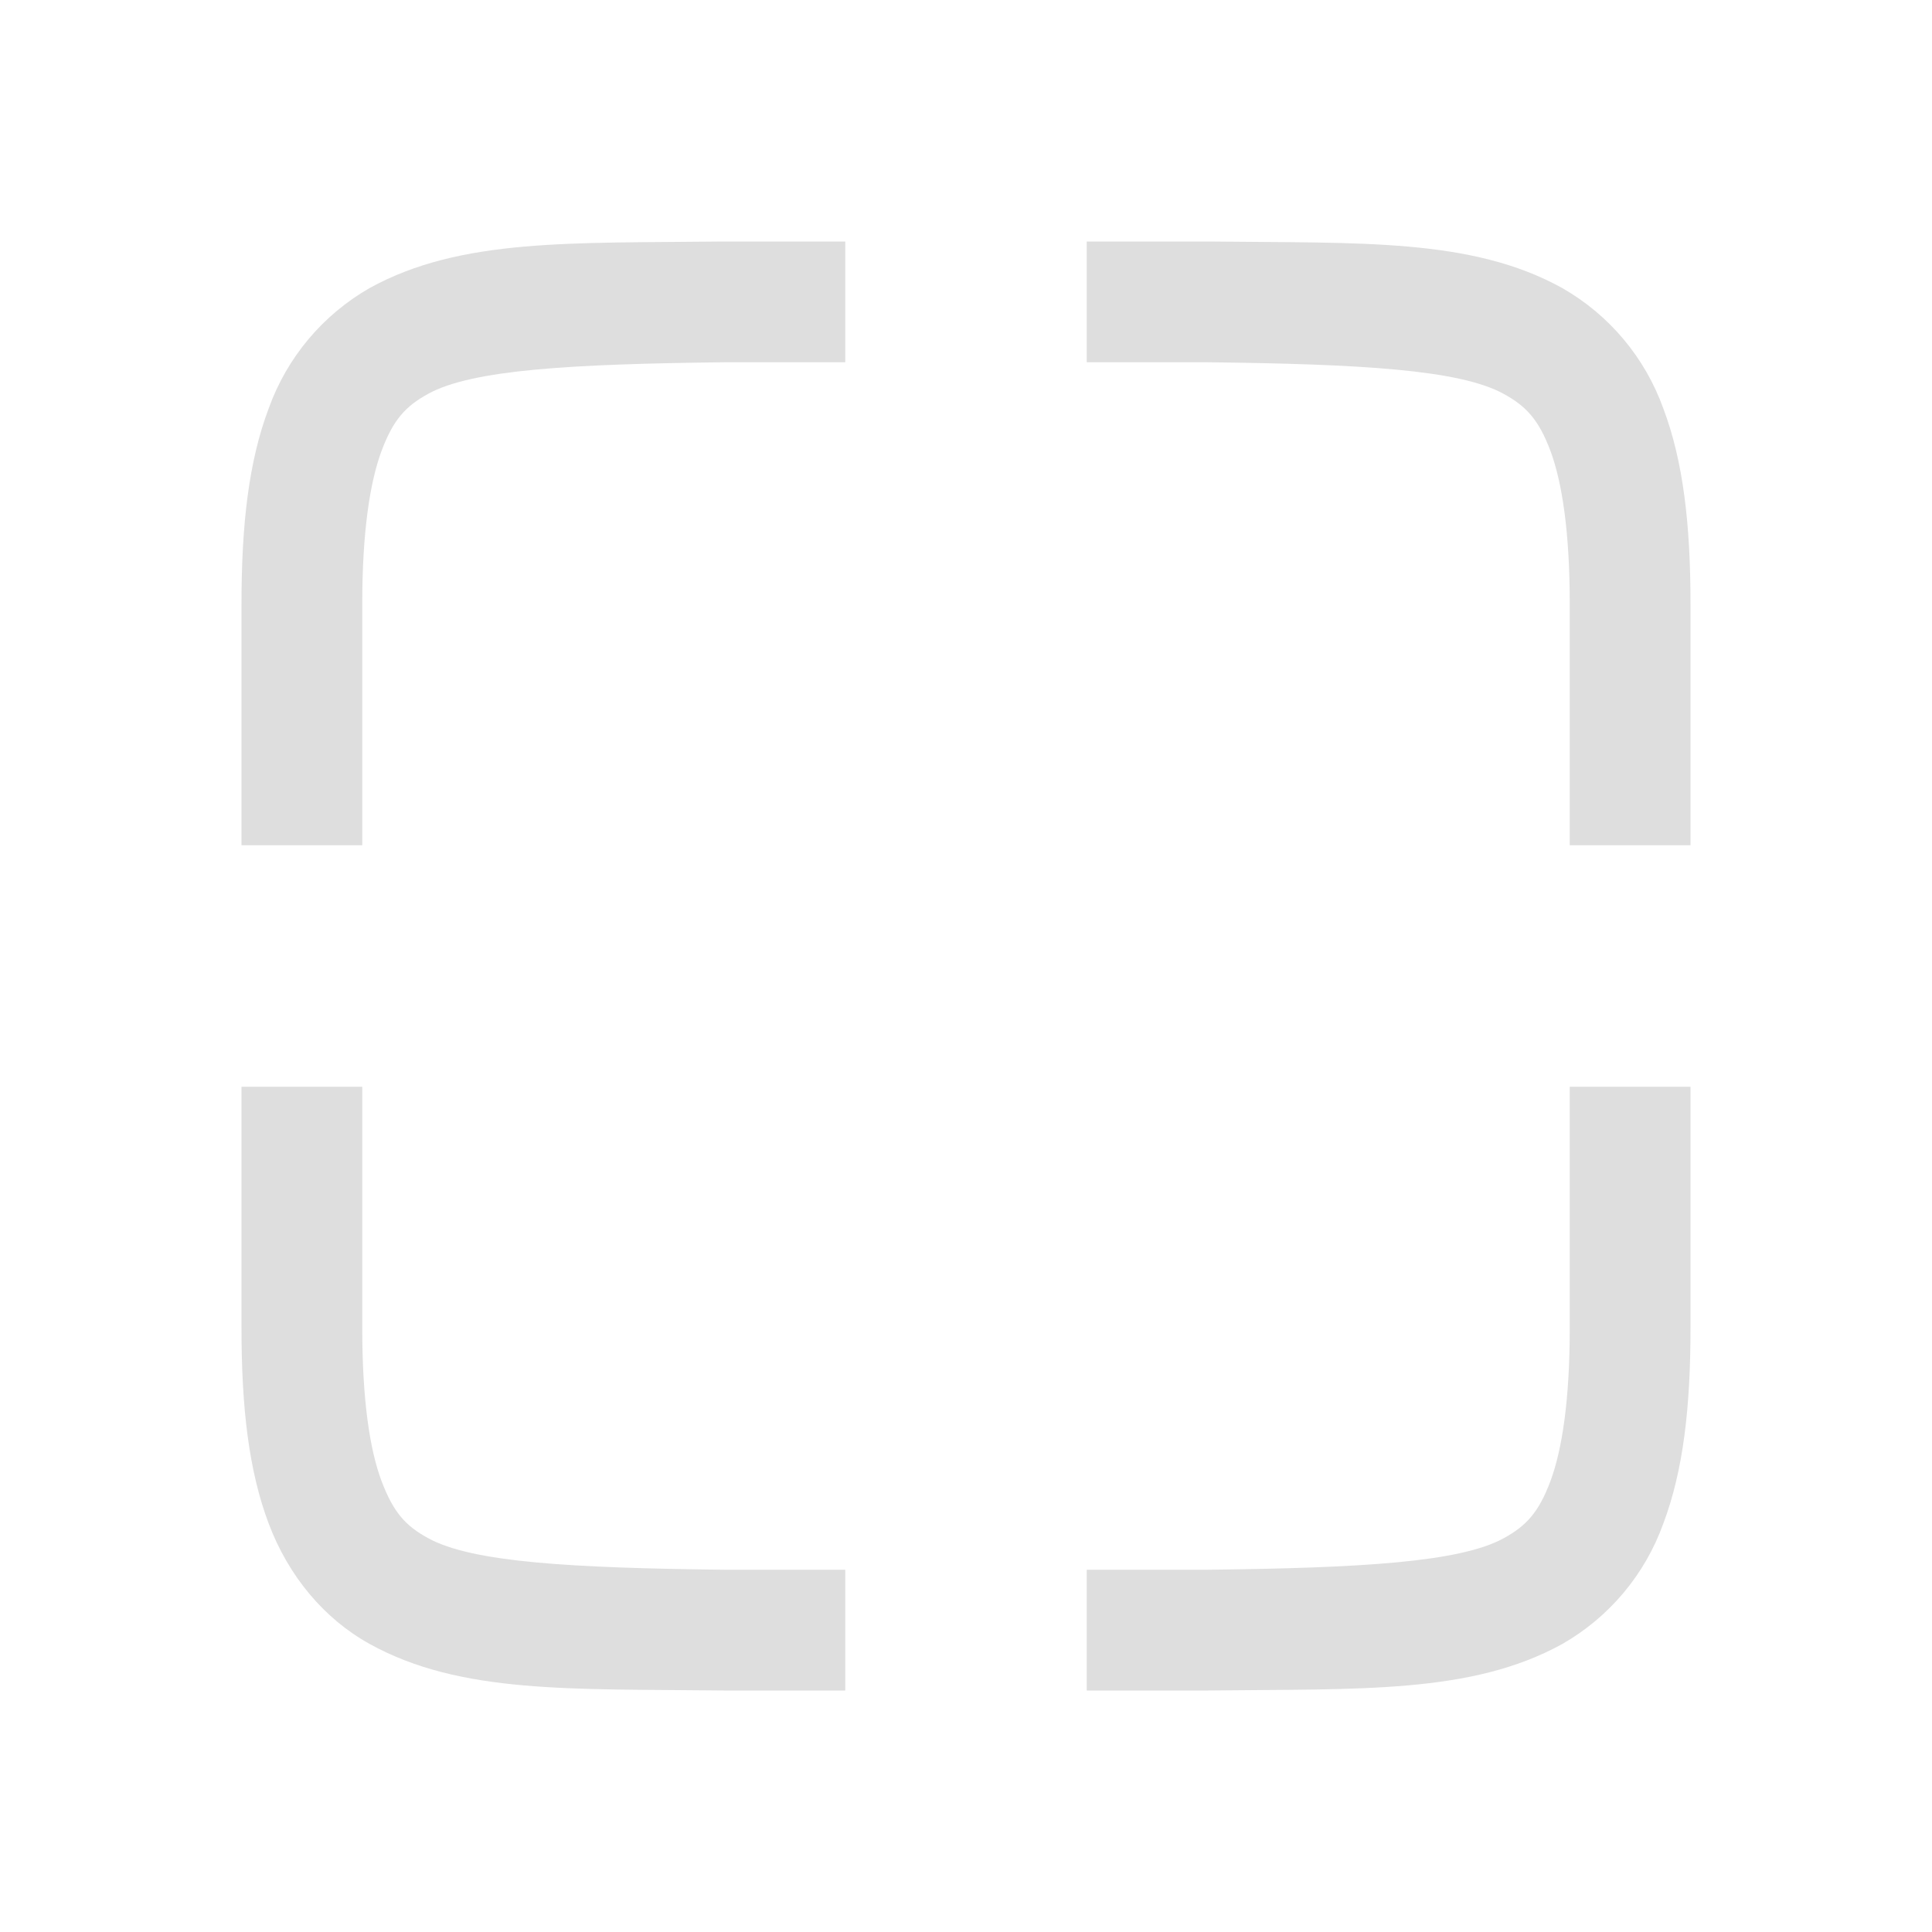
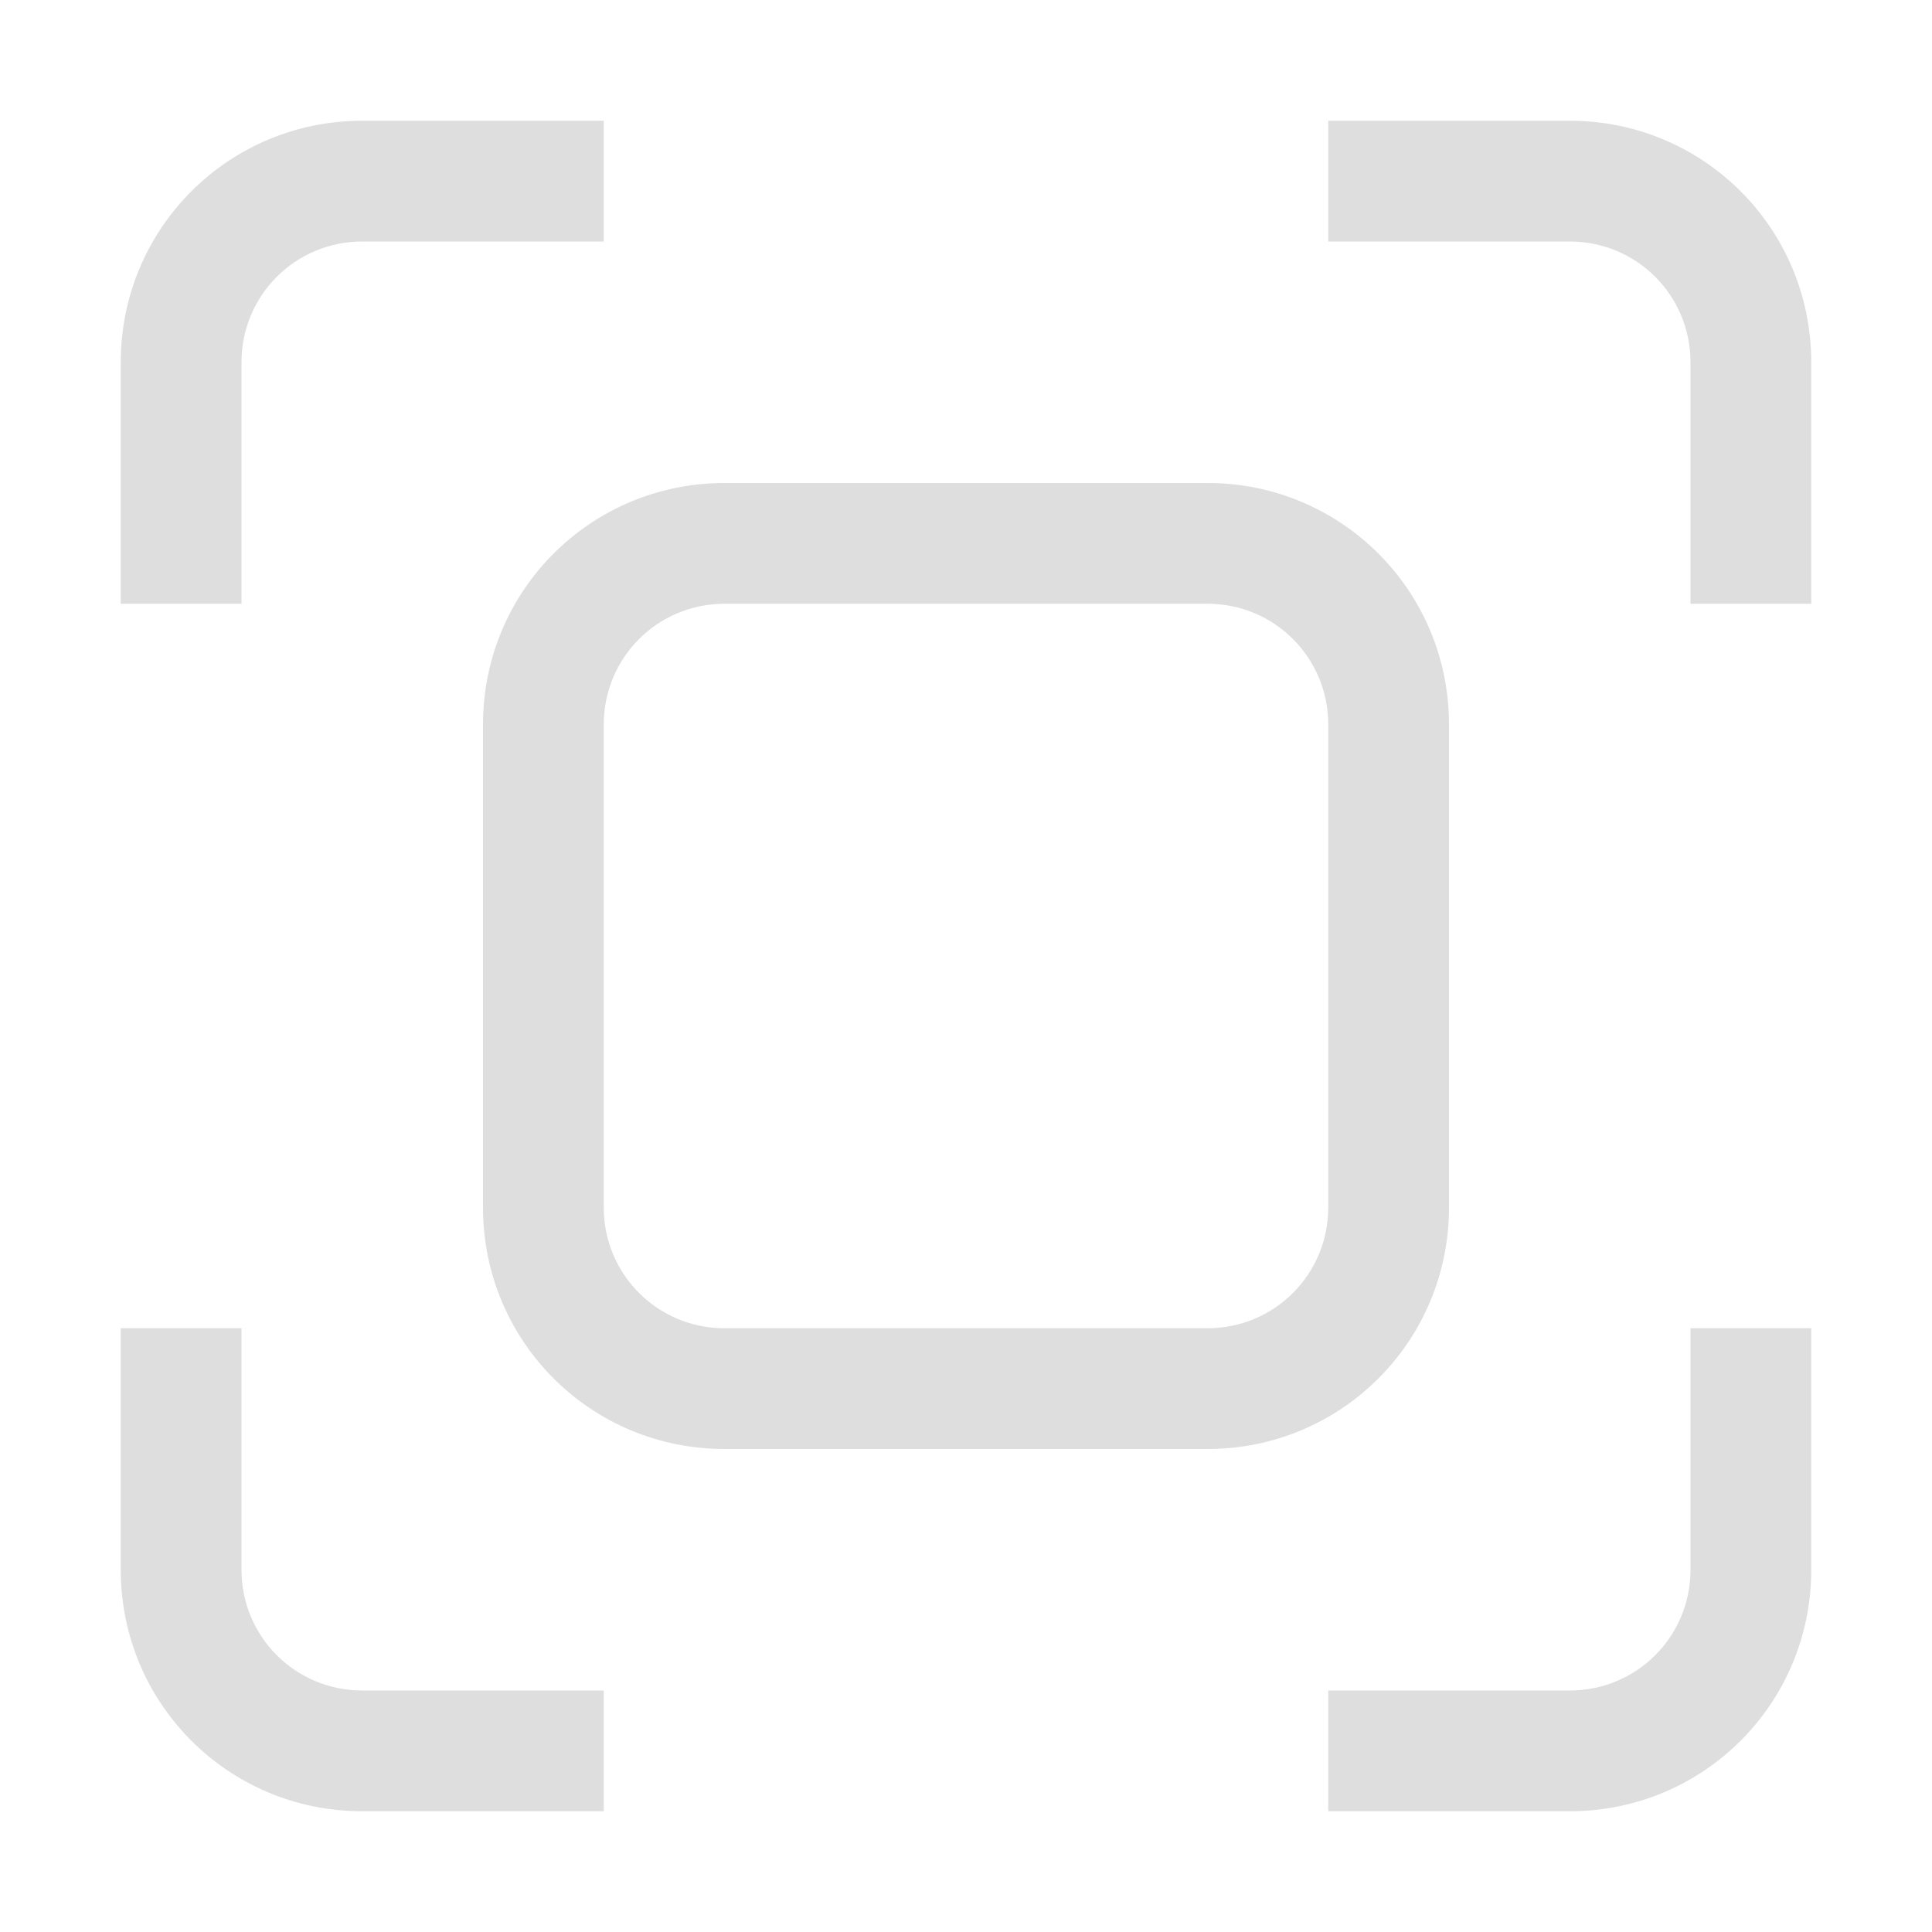
- <svg xmlns="http://www.w3.org/2000/svg" height="16" width="16">
-   <path d="M5.994 2c-1.258.015-2.179-.03-2.932.385a1.88 1.88 0 0 0-.837.998C2.06 3.82 2 4.343 2 5v2h1V5c0-.592.063-1.006.16-1.266s.201-.371.385-.472C3.91 3.06 4.74 3.015 6 3h1V2H5.998zM9 2v1h1c1.258.015 2.087.06 2.453.262.183.1.29.212.387.472S13 4.408 13 5v2h1V5c0-.658-.06-1.179-.225-1.617a1.88 1.88 0 0 0-.838-.998c-.752-.416-1.673-.37-2.931-.385h-.004zM2 9v2c0 .658.06 1.179.225 1.617s.461.79.837.998c.753.416 1.674.37 2.932.385H7v-1H6c-1.259-.015-2.09-.06-2.455-.262-.184-.1-.287-.212-.385-.472S3 11.592 3 11V9zm11 0v2c0 .592-.063 1.006-.16 1.266s-.202.371-.385.472c-.366.202-1.197.247-2.455.262H9v1h1.006c1.258-.015 2.179.03 2.932-.385a1.88 1.88 0 0 0 .837-.998c.165-.438.225-.96.225-1.617V9z" fill="#dedede" />
+ <svg xmlns="http://www.w3.org/2000/svg" viewBox="0 0 16 16">
+   <defs>
+     <style id="current-color-scheme" type="text/css">.ColorScheme-Text{color:#dedede}</style>
+   </defs>
+   <path fill="currentColor" d="M6 4c-1.108 0-2 .892-2 2v4c0 1.108.892 2 2 2h4c1.108 0 2-.892 2-2V6c0-1.108-.892-2-2-2zm0 1h4c.554 0 1 .446 1 1v4c0 .554-.446 1-1 1H6c-.554 0-1-.446-1-1V6c0-.554.446-1 1-1M3 1c-1.108 0-2 .892-2 2v2h1V3c0-.554.446-1 1-1h2V1zm8 0v1h2c.554 0 1 .446 1 1v2h1V3c0-1.108-.892-2-2-2zM1 11v2c0 1.108.892 2 2 2h2v-1H3c-.554 0-1-.446-1-1v-2zm13 0v2c0 .554-.446 1-1 1h-2v1h2c1.108 0 2-.892 2-2v-2z" class="ColorScheme-Text" />
</svg>
